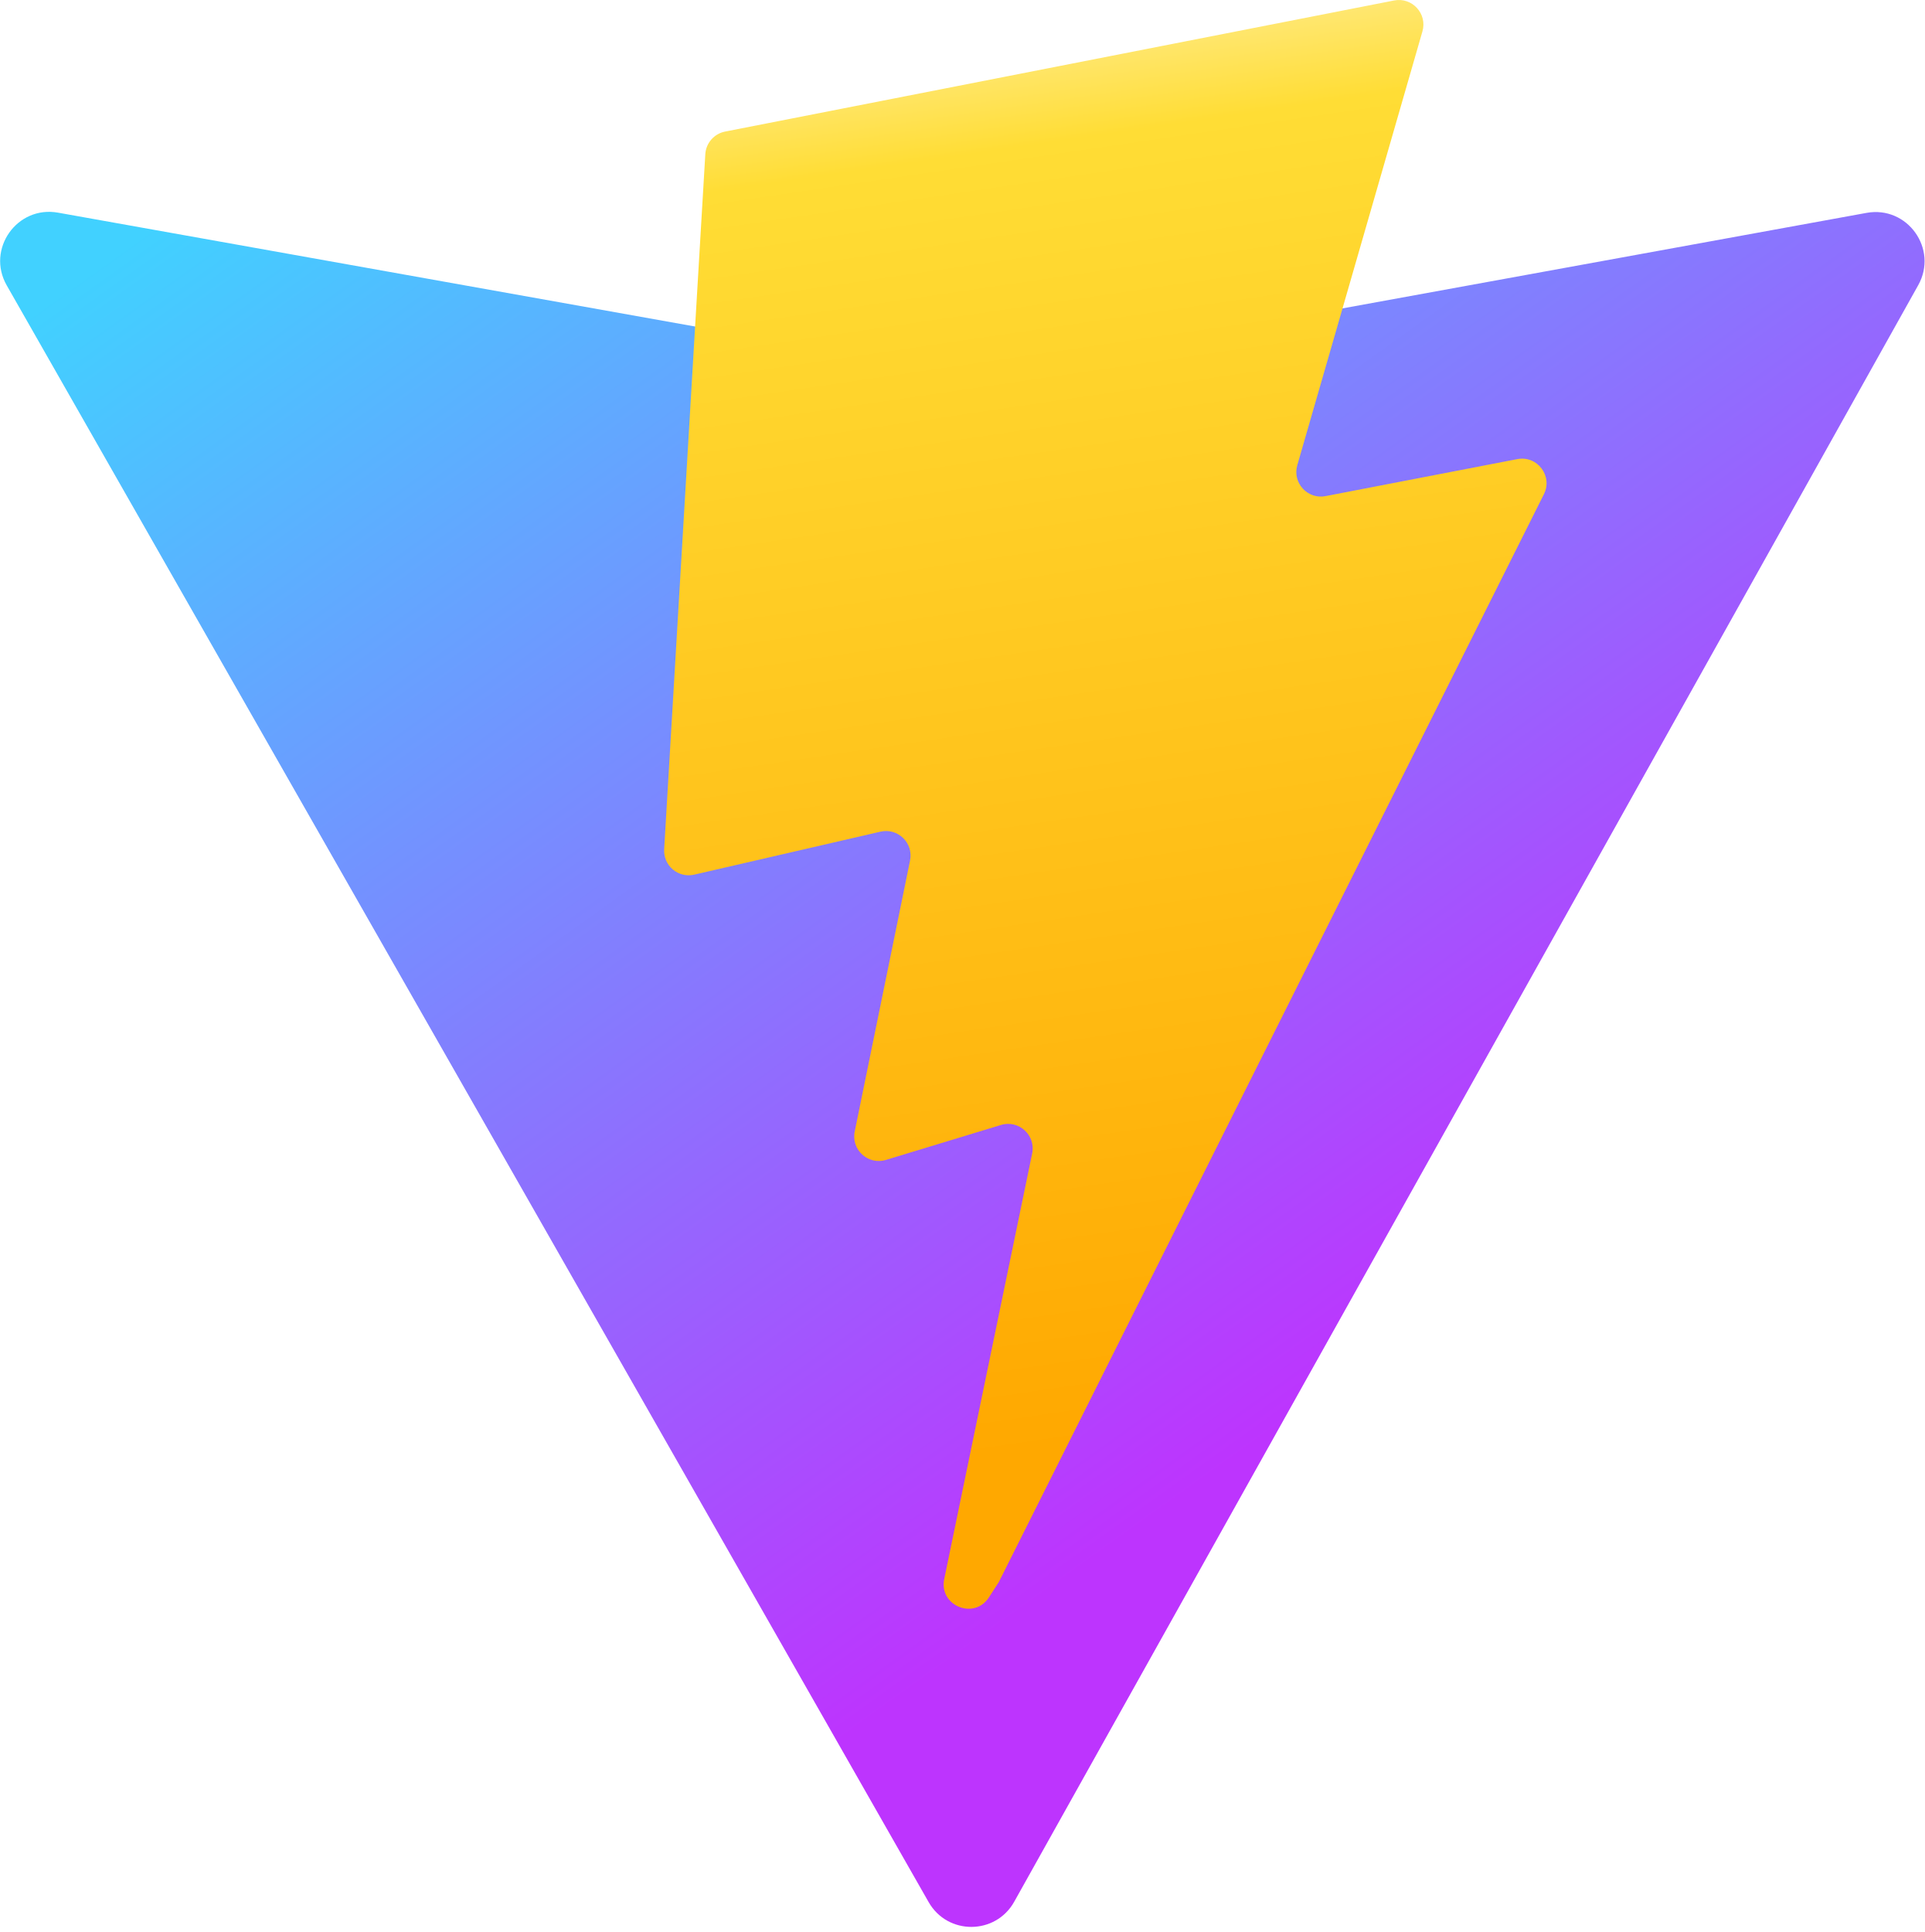
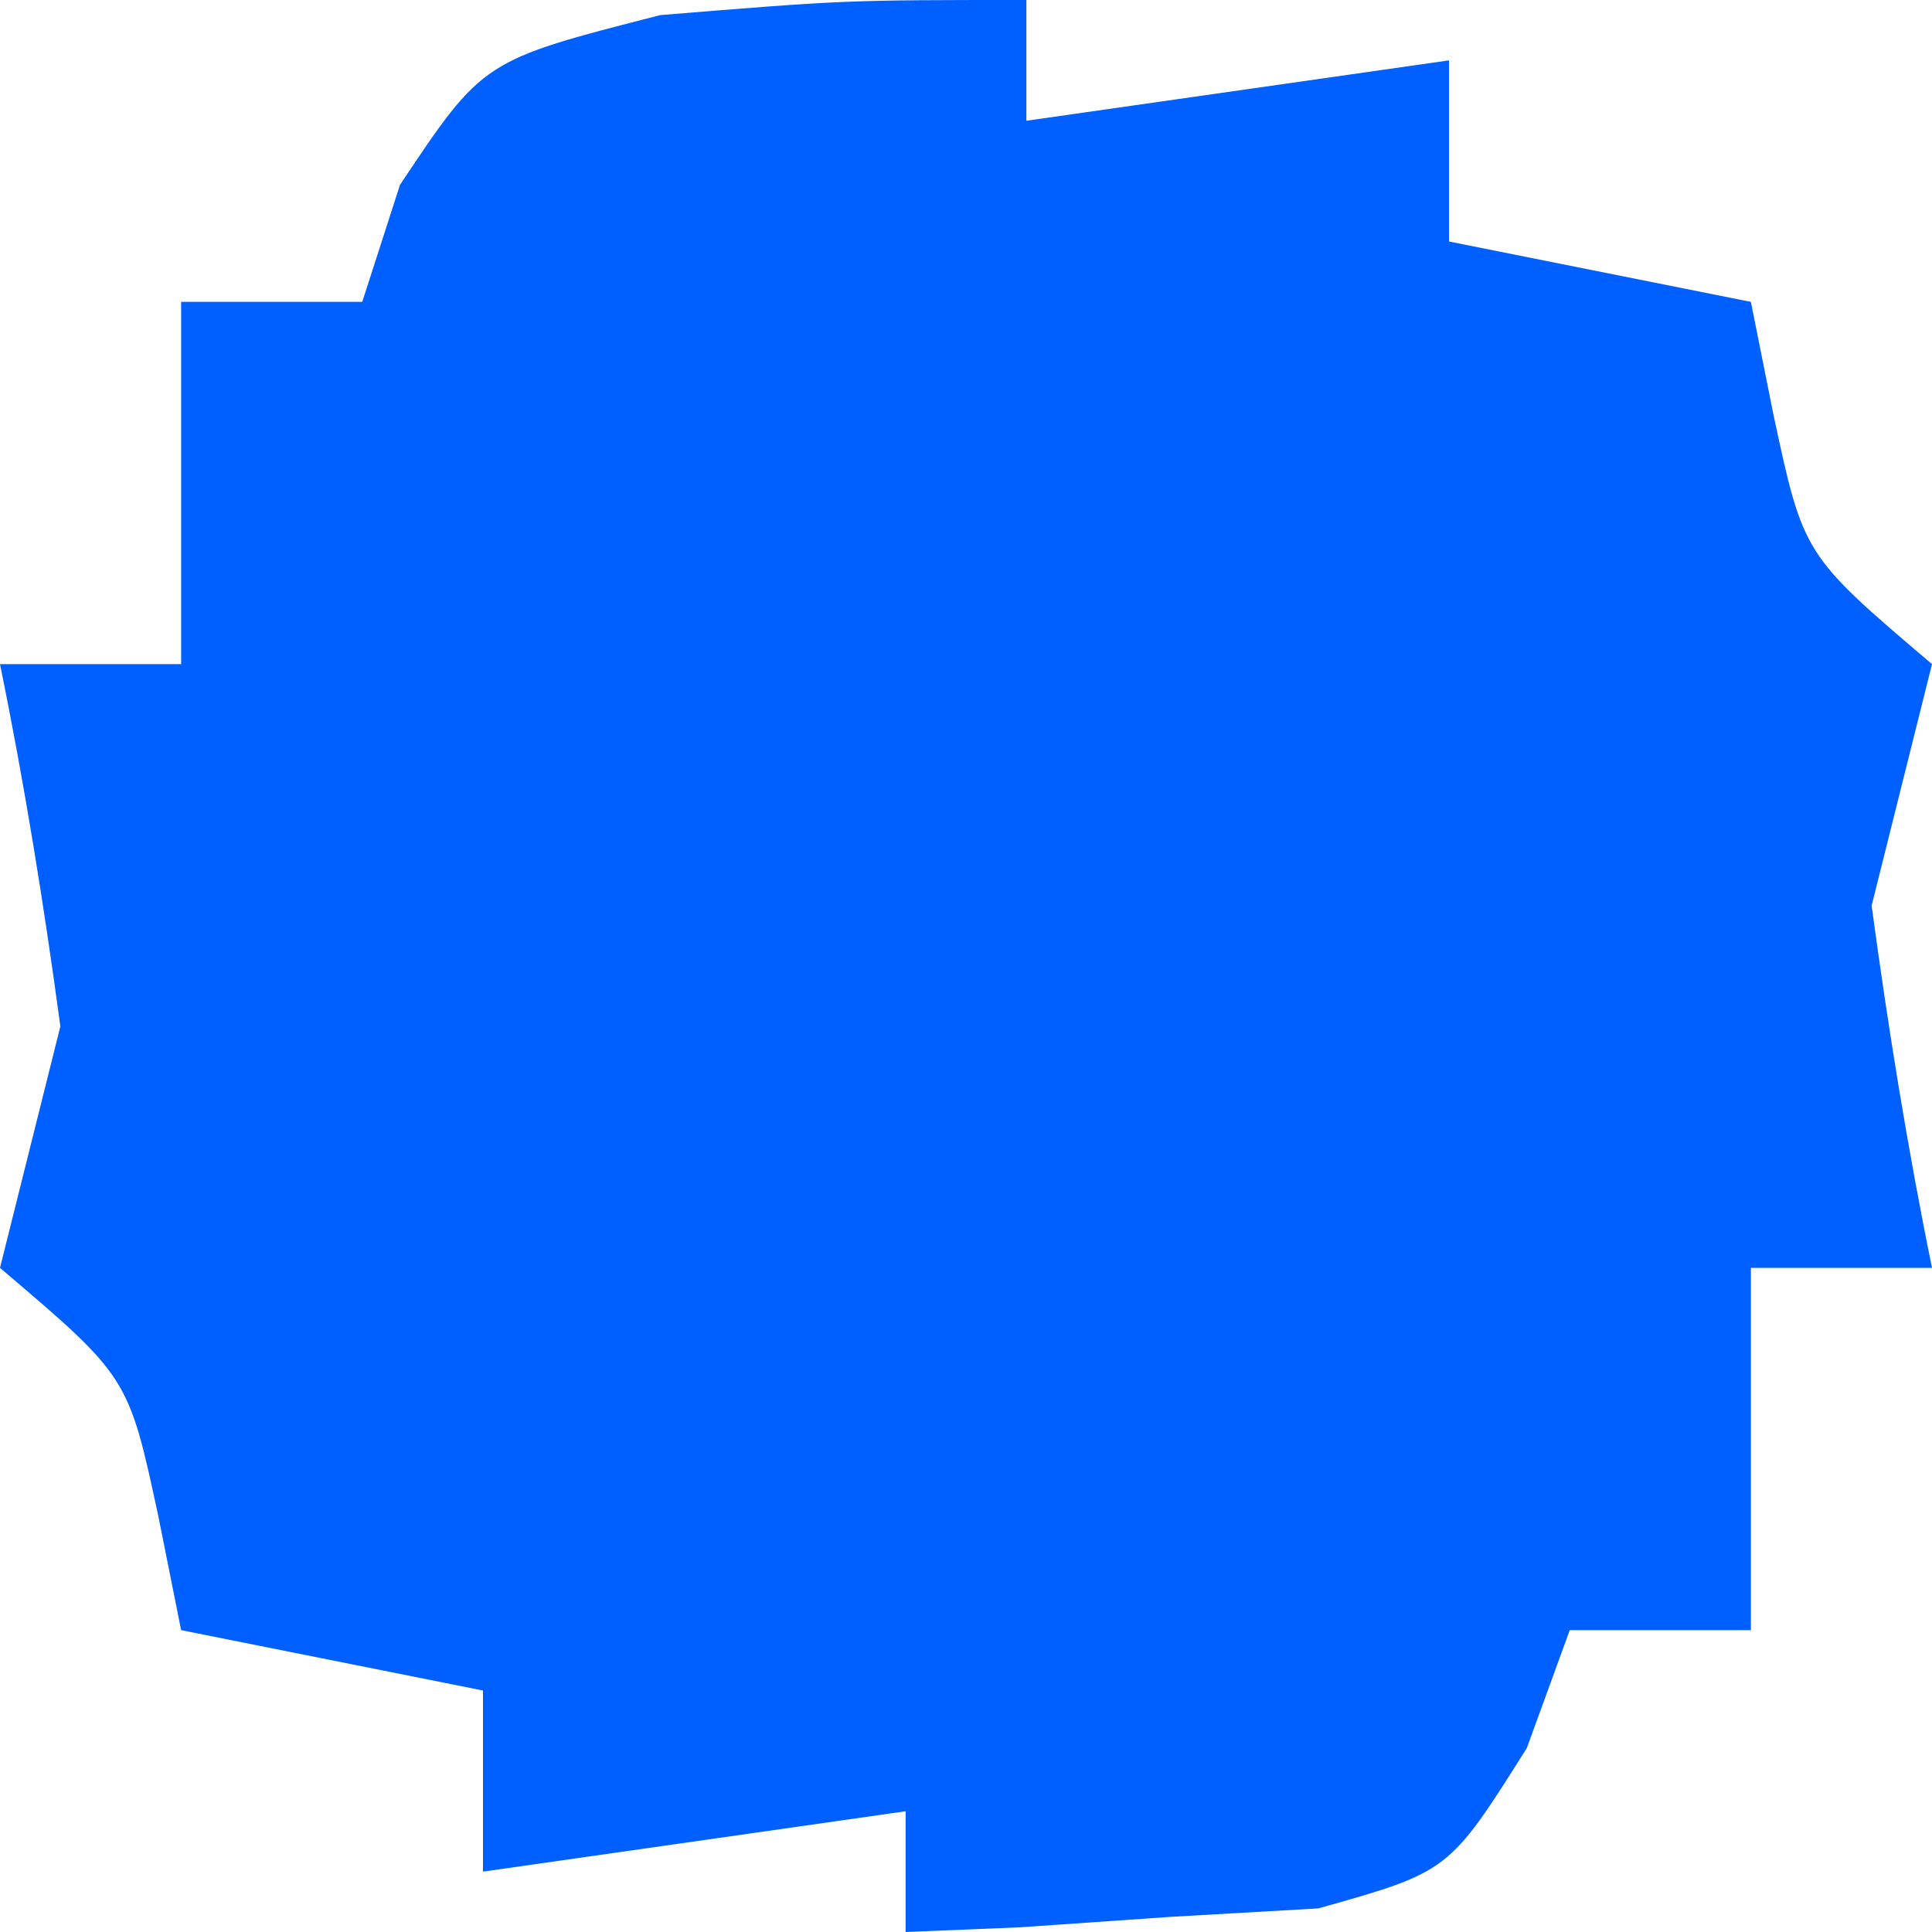
- <svg xmlns="http://www.w3.org/2000/svg" aria-hidden="true" role="img" class="iconify iconify--logos" width="31.88" height="32" preserveAspectRatio="xMidYMid meet" viewBox="0 0 256 257">
-   <defs>
-     <linearGradient id="IconifyId1813088fe1fbc01fb466" x1="-.828%" x2="57.636%" y1="7.652%" y2="78.411%">
-       <stop offset="0%" stop-color="#41D1FF" />
-       <stop offset="100%" stop-color="#BD34FE" />
-     </linearGradient>
-     <linearGradient id="IconifyId1813088fe1fbc01fb467" x1="43.376%" x2="50.316%" y1="2.242%" y2="89.03%">
-       <stop offset="0%" stop-color="#FFEA83" />
-       <stop offset="8.333%" stop-color="#FFDD35" />
-       <stop offset="100%" stop-color="#FFA800" />
-     </linearGradient>
-   </defs>
-   <path fill="url(#IconifyId1813088fe1fbc01fb466)" d="M255.153 37.938L134.897 252.976c-2.483 4.44-8.862 4.466-11.382.048L.875 37.958c-2.746-4.814 1.371-10.646 6.827-9.67l120.385 21.517a6.537 6.537 0 0 0 2.322-.004l117.867-21.483c5.438-.991 9.574 4.796 6.877 9.62Z" />
-   <path fill="url(#IconifyId1813088fe1fbc01fb467)" d="M185.432.063L96.44 17.501a3.268 3.268 0 0 0-2.634 3.014l-5.474 92.456a3.268 3.268 0 0 0 3.997 3.378l24.777-5.718c2.318-.535 4.413 1.507 3.936 3.838l-7.361 36.047c-.495 2.426 1.782 4.5 4.151 3.78l15.304-4.649c2.372-.72 4.652 1.36 4.15 3.788l-11.698 56.621c-.732 3.542 3.979 5.473 5.943 2.437l1.313-2.028l72.516-144.72c1.215-2.423-.88-5.186-3.54-4.672l-25.505 4.922c-2.396.462-4.435-1.77-3.759-4.114l16.646-57.705c.677-2.35-1.37-4.583-3.769-4.113Z" />
+ <svg xmlns="http://www.w3.org/2000/svg" version="1.1" width="32" height="32">
+   <path d="M0 0 C0 0.66 0 1.32 0 2 C3.465 1.505 3.465 1.505 7 1 C7 1.99 7 2.98 7 4 C9.475 4.495 9.475 4.495 12 5 C12.124 5.619 12.248 6.237 12.375 6.875 C12.872 9.191 12.872 9.191 15 11 C14.667 12.333 14.333 13.667 14 15 C14.271 17.009 14.594 19.014 15 21 C14.01 21 13.02 21 12 21 C12 22.98 12 24.96 12 27 C11.01 27 10.02 27 9 27 C8.765 27.645 8.531 28.289 8.289 28.953 C7 31 7 31 4.836 31.609 C4.024 31.656 3.212 31.702 2.375 31.75 C1.558 31.807 0.74 31.863 -0.102 31.922 C-0.728 31.948 -1.355 31.973 -2 32 C-2 31.34 -2 30.68 -2 30 C-4.31 30.33 -6.62 30.66 -9 31 C-9 30.01 -9 29.02 -9 28 C-10.65 27.67 -12.3 27.34 -14 27 C-14.124 26.381 -14.248 25.762 -14.375 25.125 C-14.872 22.809 -14.872 22.809 -17 21 C-16.5 19 -16.5 19 -16 17 C-16.271 14.991 -16.594 12.986 -17 11 C-16.01 11 -15.02 11 -14 11 C-14 9.02 -14 7.04 -14 5 C-13.01 5 -12.02 5 -11 5 C-10.794 4.361 -10.588 3.721 -10.375 3.062 C-9 1 -9 1 -6.062 0.25 C-3 0 -3 0 0 0 Z M-3 12 C1 13 1 13 1 13 Z M-5 14 C-4 18 -4 18 -4 18 Z M2 14 C3 18 3 18 3 18 Z M-3 19 C1 20 1 20 1 20 Z " fill="#005FFF" transform="translate(17,0)" />
</svg>
